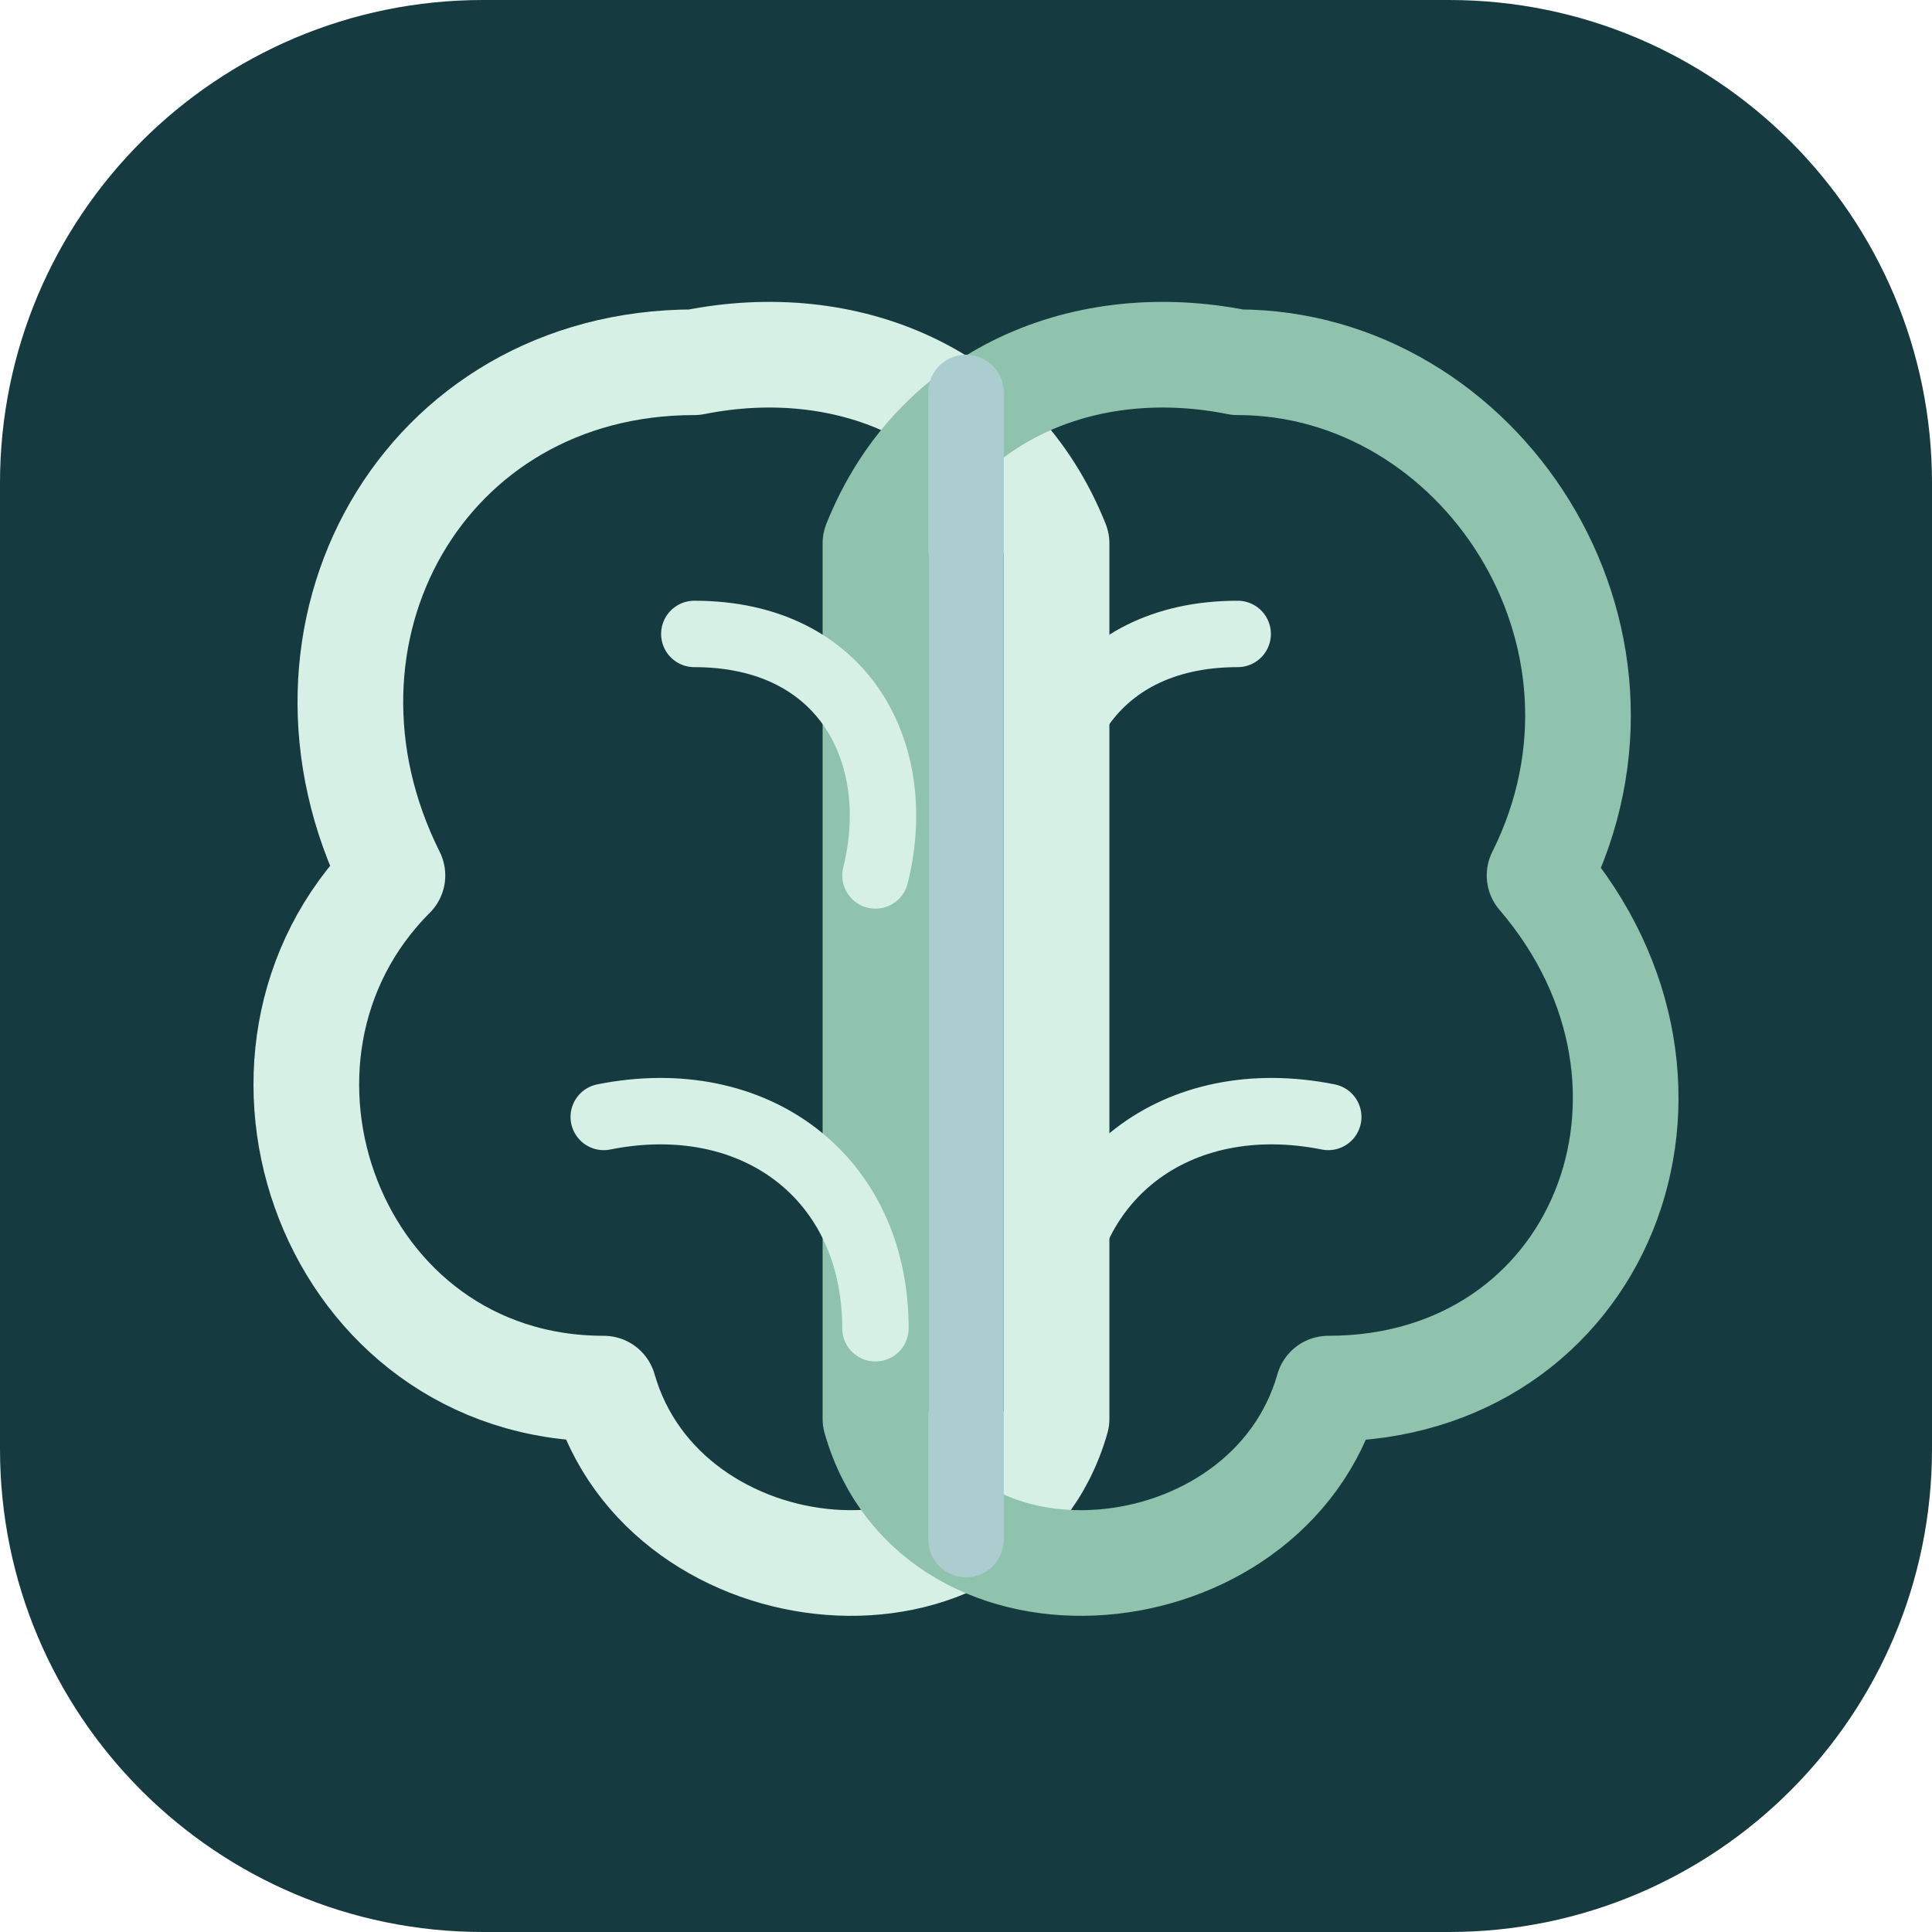
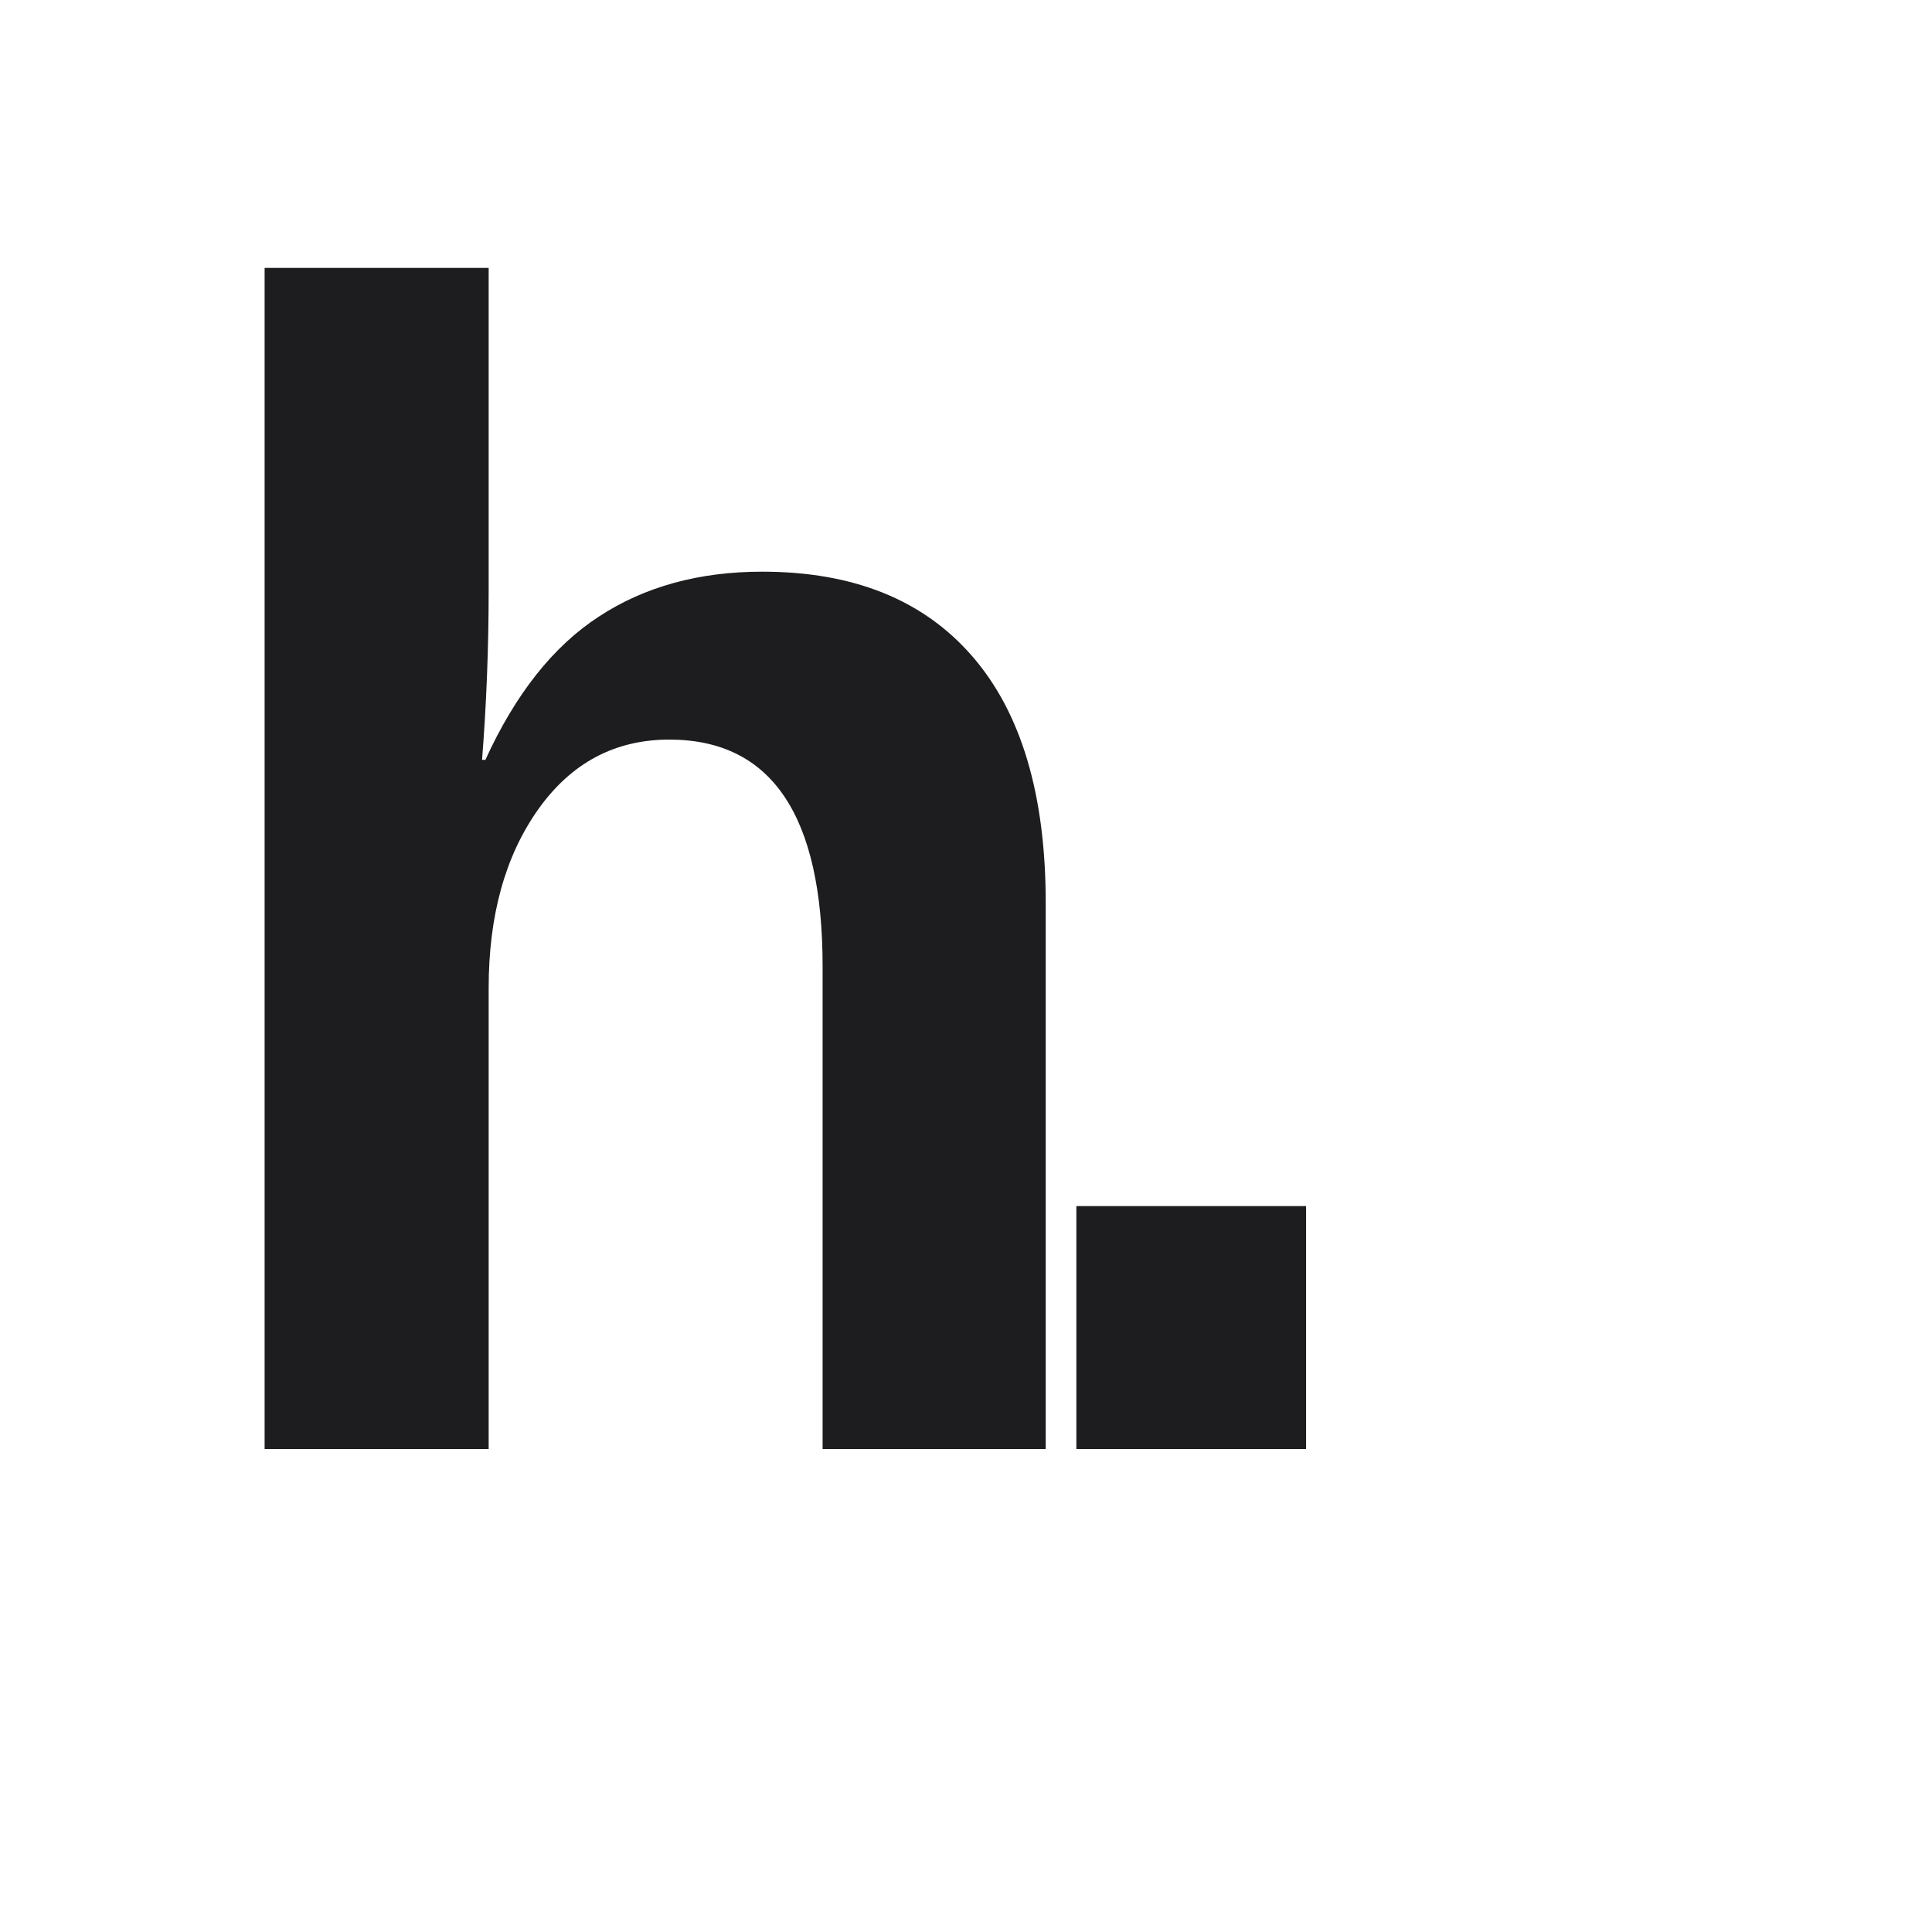
- <svg xmlns="http://www.w3.org/2000/svg" viewBox="0 0 64 64">
-   <rect width="64" height="64" rx="16" fill="#153a40" />
-   <path d="M23 12c-9 0-14 9-10 17-6 6-2 17 7 17 2 7 13 8 15 1V18c-2-5-7-7-12-6Z" fill="none" stroke="#d7f0e5" stroke-width="3.5" stroke-linejoin="round" />
-   <path d="M41 12c8 0 14 9 10 17 6 7 2 17-7 17-2 7-13 8-15 1V18c2-5 7-7 12-6Z" fill="none" stroke="#8fc3ae" stroke-width="3.5" stroke-linejoin="round" />
-   <path d="M23 21c5 0 7 4 6 8m-9 8c5-1 9 2 9 7m12-23c-5 0-7 4-6 8m9 8c-5-1-9 2-9 7" fill="none" stroke="#d7f0e5" stroke-width="2.2" stroke-linecap="round" />
-   <path d="M32 13v38" stroke="#abcdd0" stroke-width="2.5" stroke-linecap="round" />
+ <svg xmlns="http://www.w3.org/2000/svg" viewBox="0 0 64 64" role="img" aria-label="Hukommelse LM">
+   <style>text{fill:#1d1d1f}@media(prefers-color-scheme:dark){text{fill:#f5f5f7}}</style>
+   <text x="5" y="48" font-family="-apple-system,BlinkMacSystemFont,Segoe UI,Arial,sans-serif" font-weight="700" font-size="54" letter-spacing="-6">h.</text>
</svg>
